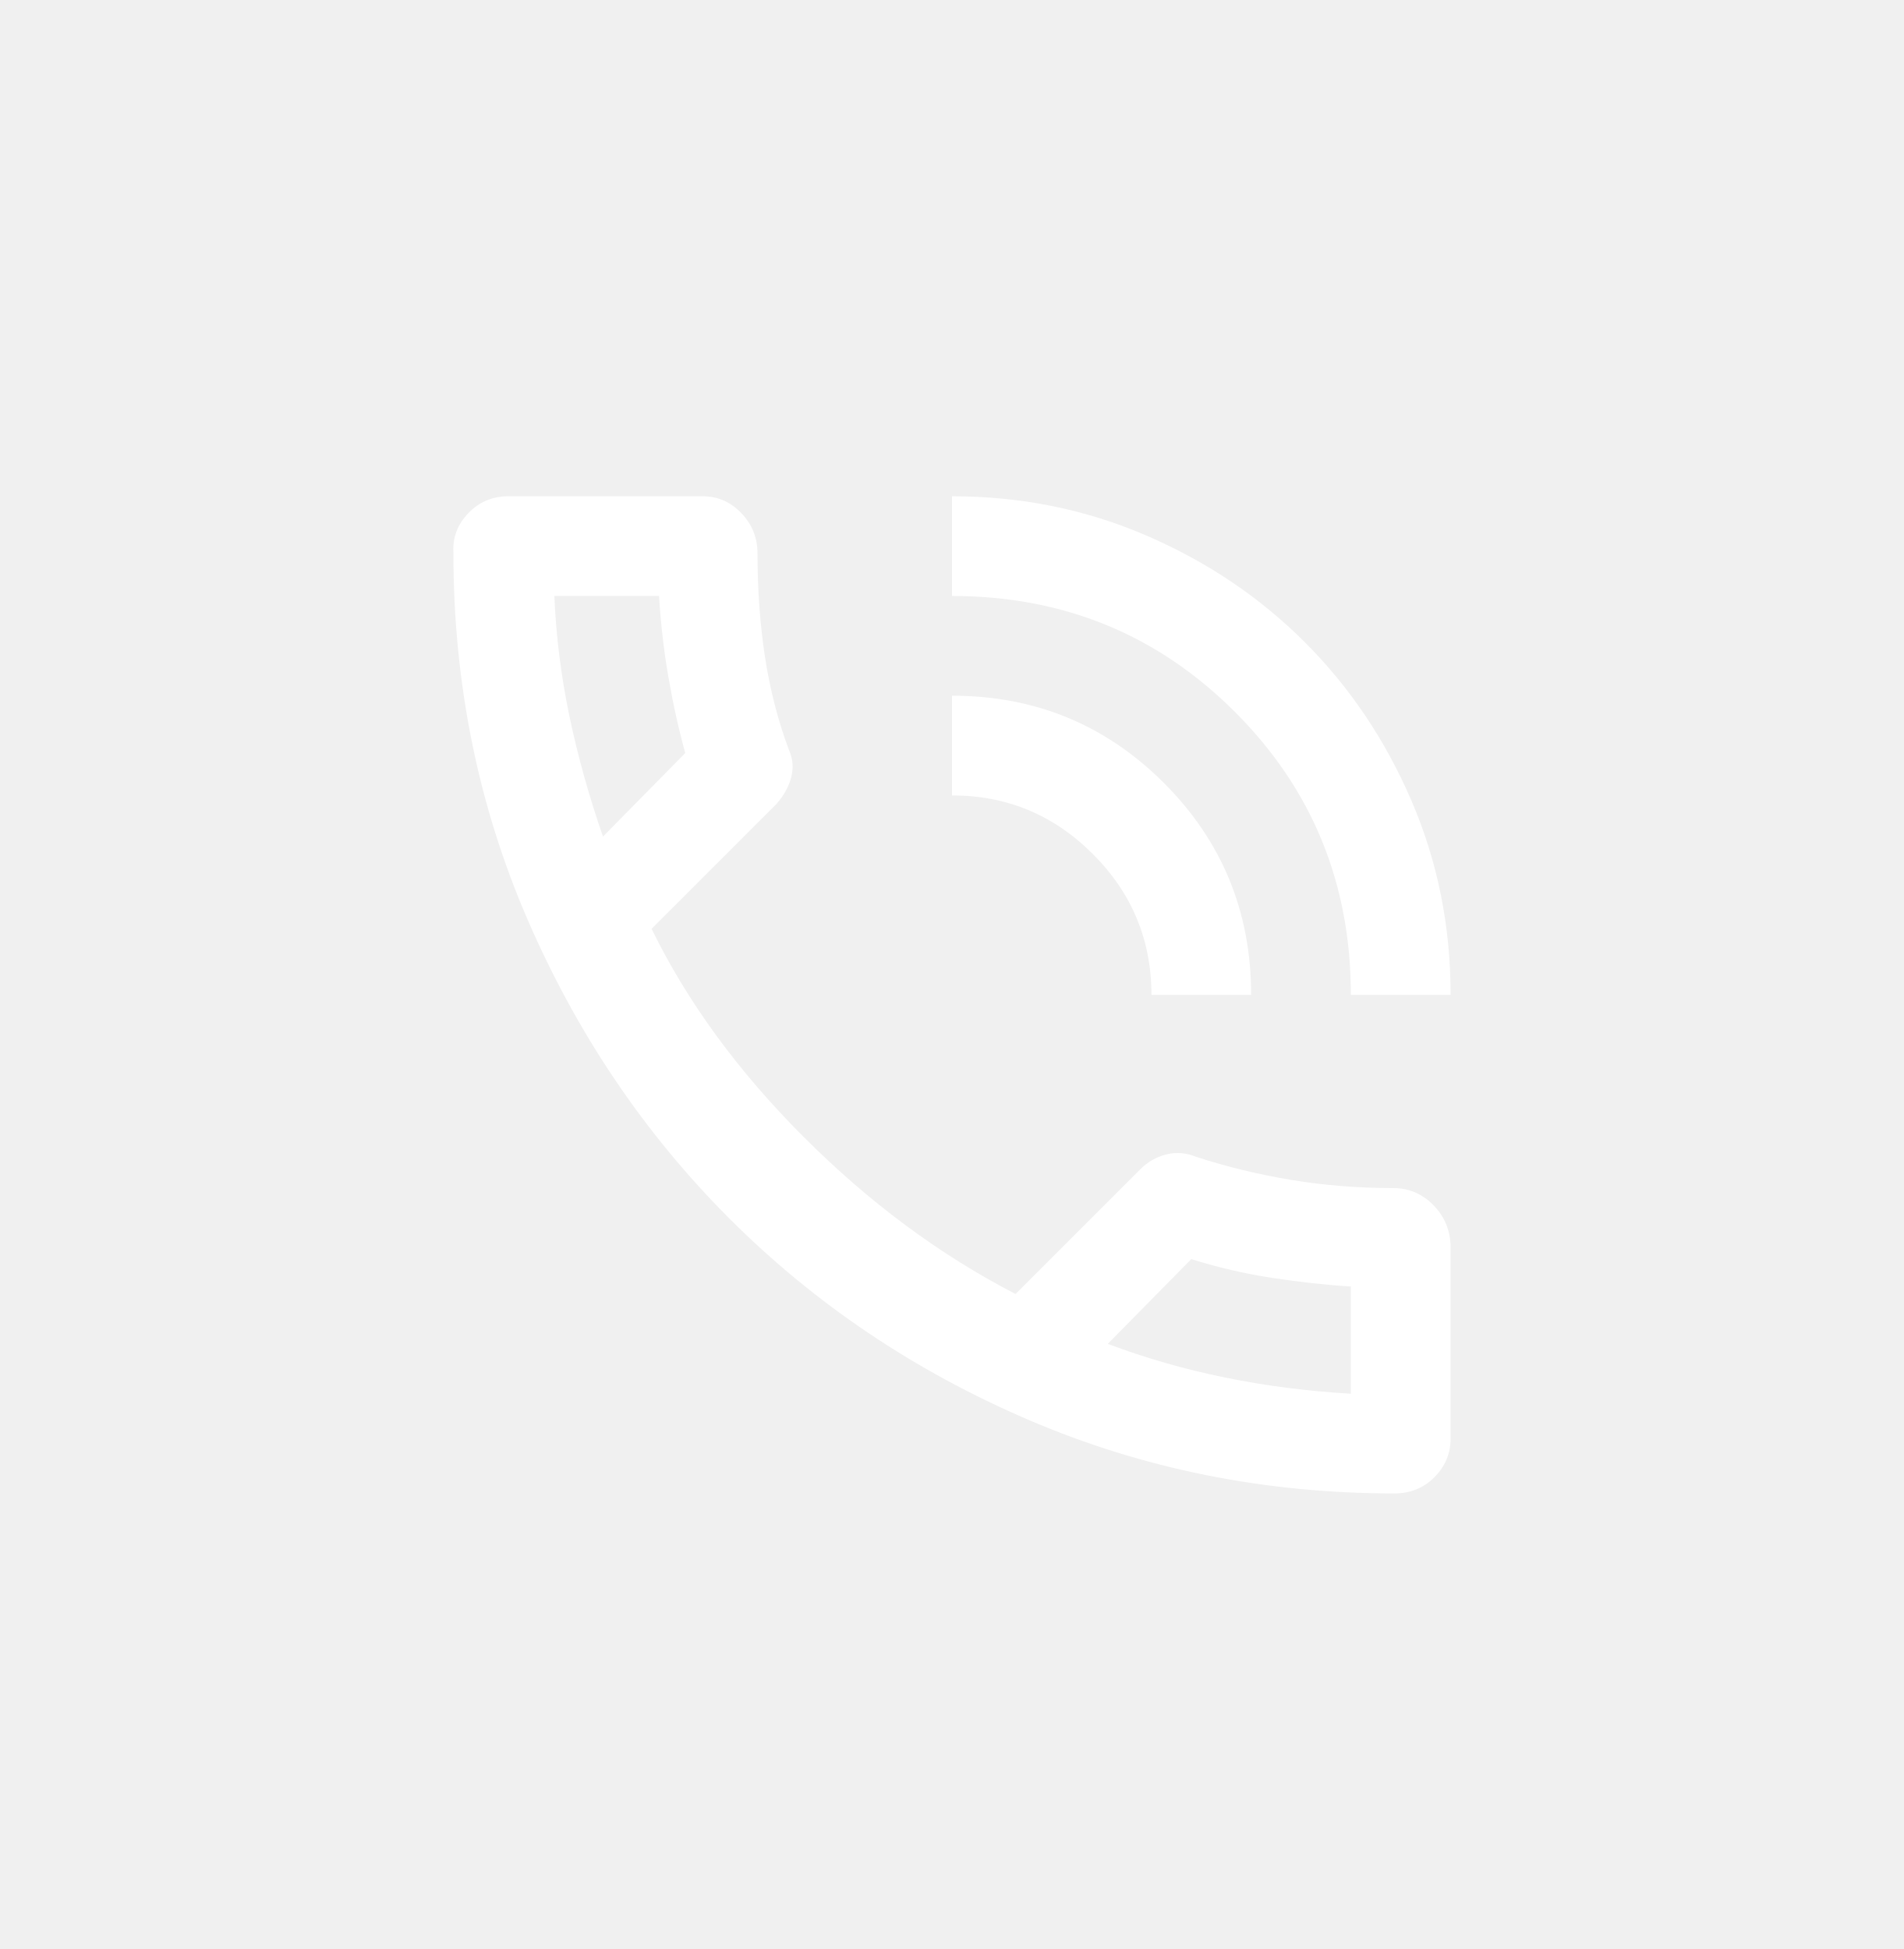
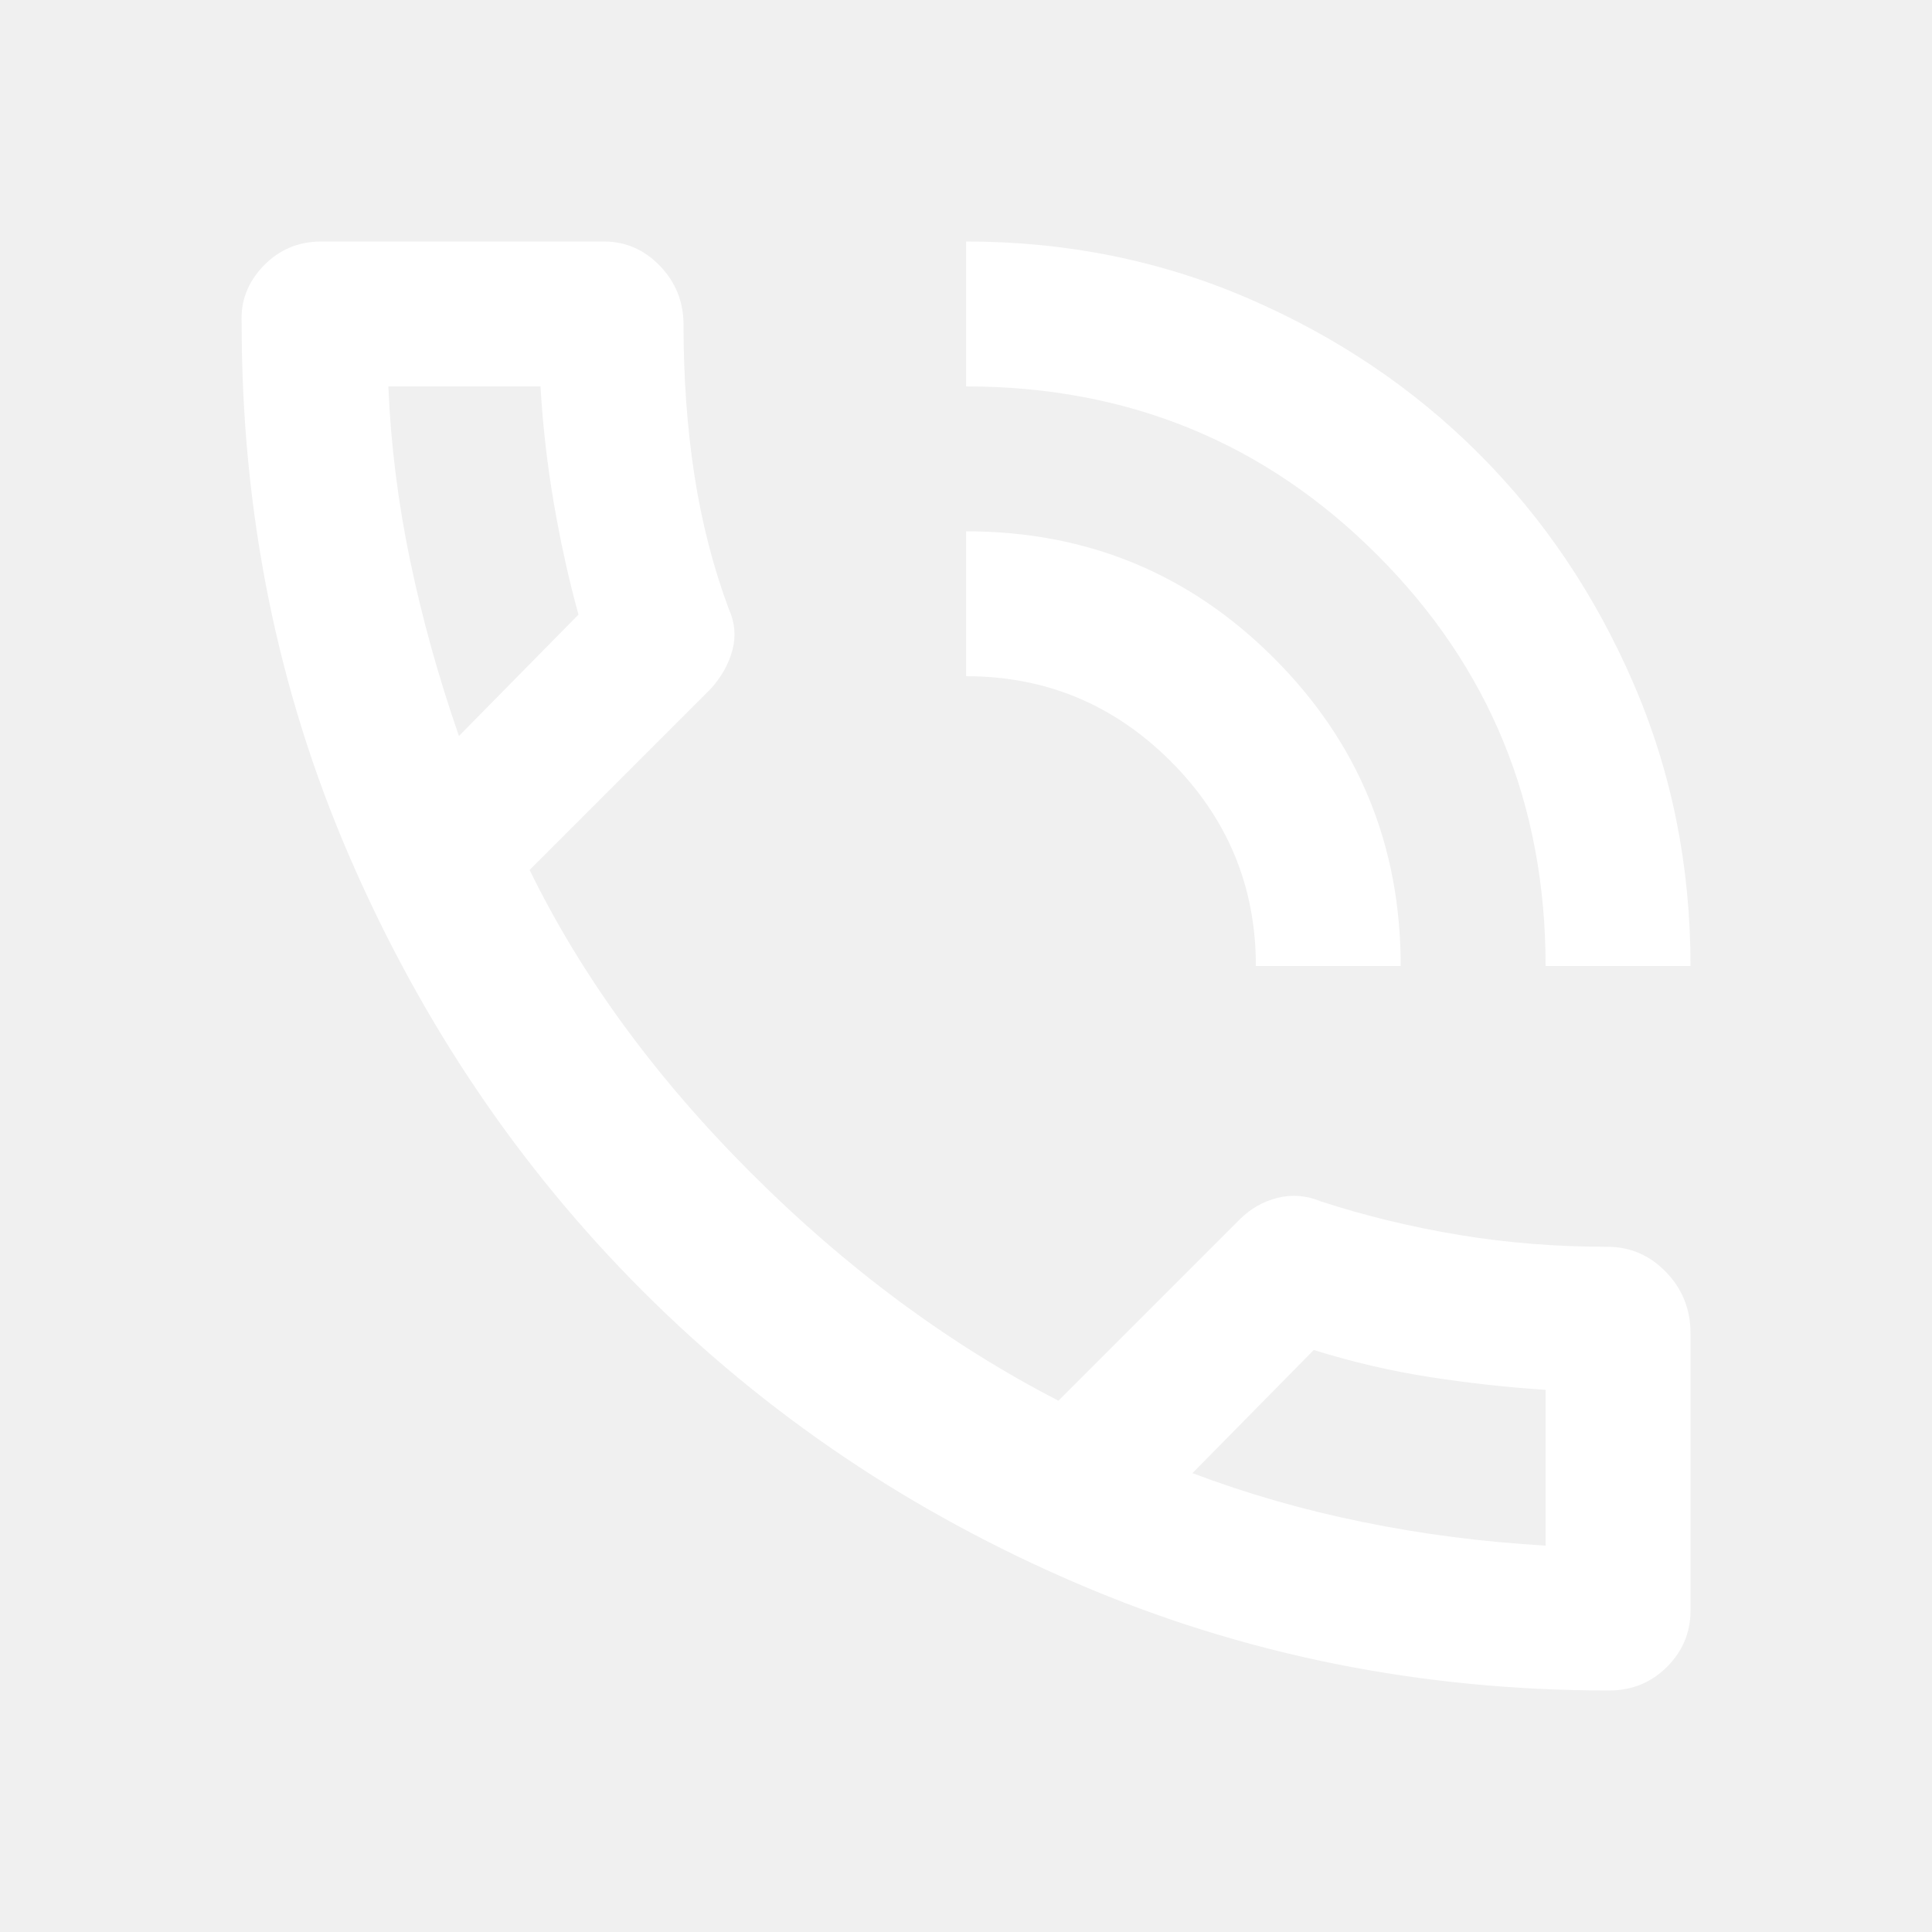
- <svg xmlns="http://www.w3.org/2000/svg" width="42" height="43" viewBox="0 0 42 43" fill="none">
-   <path d="M30.763 32.949C27.903 32.949 25.212 32.408 22.692 31.327C20.171 30.245 17.971 28.765 16.092 26.885C14.213 25.006 12.729 22.806 11.637 20.285C10.546 17.764 10.001 15.065 10.002 12.188C9.984 11.858 10.094 11.569 10.332 11.321C10.57 11.073 10.864 10.949 11.212 10.949H15.502C15.831 10.949 16.116 11.073 16.354 11.321C16.592 11.569 16.711 11.867 16.711 12.214C16.711 13.021 16.766 13.782 16.876 14.497C16.986 15.212 17.16 15.89 17.399 16.532C17.491 16.733 17.509 16.939 17.454 17.15C17.399 17.36 17.289 17.558 17.124 17.742L14.374 20.492C15.162 22.105 16.281 23.636 17.729 25.084C19.177 26.533 20.735 27.688 22.403 28.549L25.153 25.799C25.318 25.634 25.511 25.524 25.731 25.469C25.951 25.414 26.171 25.433 26.39 25.524C27.069 25.744 27.77 25.914 28.495 26.034C29.219 26.153 29.966 26.212 30.735 26.212C31.083 26.212 31.381 26.34 31.629 26.597C31.877 26.853 32.001 27.165 32 27.532V31.739C32 32.069 31.881 32.353 31.642 32.592C31.404 32.83 31.111 32.949 30.763 32.949ZM24.438 29.649C25.263 29.961 26.125 30.208 27.023 30.392C27.921 30.575 28.847 30.694 29.8 30.749V28.384C29.232 28.348 28.65 28.283 28.053 28.192C27.457 28.1 26.866 27.963 26.28 27.779L24.438 29.649ZM29.8 21.949C29.8 19.493 28.948 17.412 27.243 15.707C25.538 14.002 23.457 13.149 21.001 13.149V10.949C22.523 10.949 23.952 11.238 25.291 11.816C26.629 12.394 27.793 13.178 28.783 14.167C29.773 15.157 30.557 16.321 31.134 17.659C31.712 18.998 32.001 20.428 32 21.949H29.8ZM25.401 21.949C25.401 20.739 24.97 19.703 24.108 18.842C23.247 17.98 22.211 17.549 21.001 17.549V15.349C22.834 15.349 24.392 15.991 25.676 17.274C26.959 18.558 27.6 20.116 27.6 21.949H25.401ZM13.302 18.457L15.117 16.614C14.97 16.083 14.846 15.523 14.745 14.937C14.643 14.35 14.575 13.754 14.539 13.149H12.229C12.266 14.029 12.376 14.909 12.559 15.789C12.743 16.669 12.99 17.558 13.302 18.457Z" fill="white" />
+ <svg xmlns="http://www.w3.org/2000/svg" width="24" height="24" viewBox="0 0 24 24" fill="none">
+   <path d="M19.988 21C17.648 21 15.447 20.558 13.384 19.672C11.321 18.788 9.522 17.576 7.984 16.038C6.447 14.501 5.233 12.701 4.34 10.638C3.447 8.575 3.001 6.367 3.002 4.013C2.987 3.743 3.077 3.507 3.272 3.304C3.467 3.101 3.707 3 3.992 3H7.501C7.771 3 8.004 3.101 8.199 3.304C8.394 3.507 8.491 3.751 8.491 4.035C8.491 4.695 8.536 5.317 8.626 5.902C8.716 6.487 8.859 7.043 9.054 7.567C9.129 7.732 9.144 7.901 9.099 8.073C9.054 8.245 8.964 8.407 8.829 8.557L6.579 10.807C7.224 12.127 8.139 13.38 9.324 14.565C10.508 15.75 11.783 16.695 13.148 17.4L15.398 15.15C15.533 15.015 15.691 14.925 15.87 14.88C16.05 14.835 16.23 14.85 16.41 14.925C16.965 15.105 17.539 15.244 18.132 15.342C18.725 15.44 19.336 15.488 19.965 15.488C20.25 15.488 20.494 15.592 20.697 15.803C20.899 16.012 21.001 16.267 21 16.567V20.01C21 20.28 20.902 20.512 20.707 20.707C20.512 20.902 20.273 21 19.988 21ZM14.813 18.3C15.488 18.555 16.193 18.758 16.928 18.907C17.663 19.058 18.42 19.155 19.2 19.2V17.265C18.735 17.235 18.259 17.183 17.771 17.108C17.283 17.032 16.8 16.92 16.32 16.77L14.813 18.3ZM19.2 12C19.2 9.99 18.503 8.287 17.108 6.893C15.713 5.497 14.011 4.8 12.001 4.8V3C13.246 3 14.416 3.236 15.511 3.709C16.605 4.182 17.558 4.823 18.368 5.633C19.178 6.442 19.819 7.395 20.292 8.49C20.765 9.585 21.001 10.755 21 12H19.2ZM15.601 12C15.601 11.01 15.248 10.162 14.543 9.457C13.838 8.752 12.991 8.4 12.001 8.4V6.6C13.501 6.6 14.776 7.125 15.825 8.175C16.875 9.225 17.4 10.5 17.4 12H15.601ZM5.701 9.143L7.186 7.635C7.066 7.2 6.965 6.742 6.882 6.263C6.799 5.782 6.743 5.295 6.714 4.8H4.824C4.854 5.52 4.944 6.24 5.094 6.96C5.244 7.68 5.446 8.408 5.701 9.143Z" fill="white" />
</svg>
